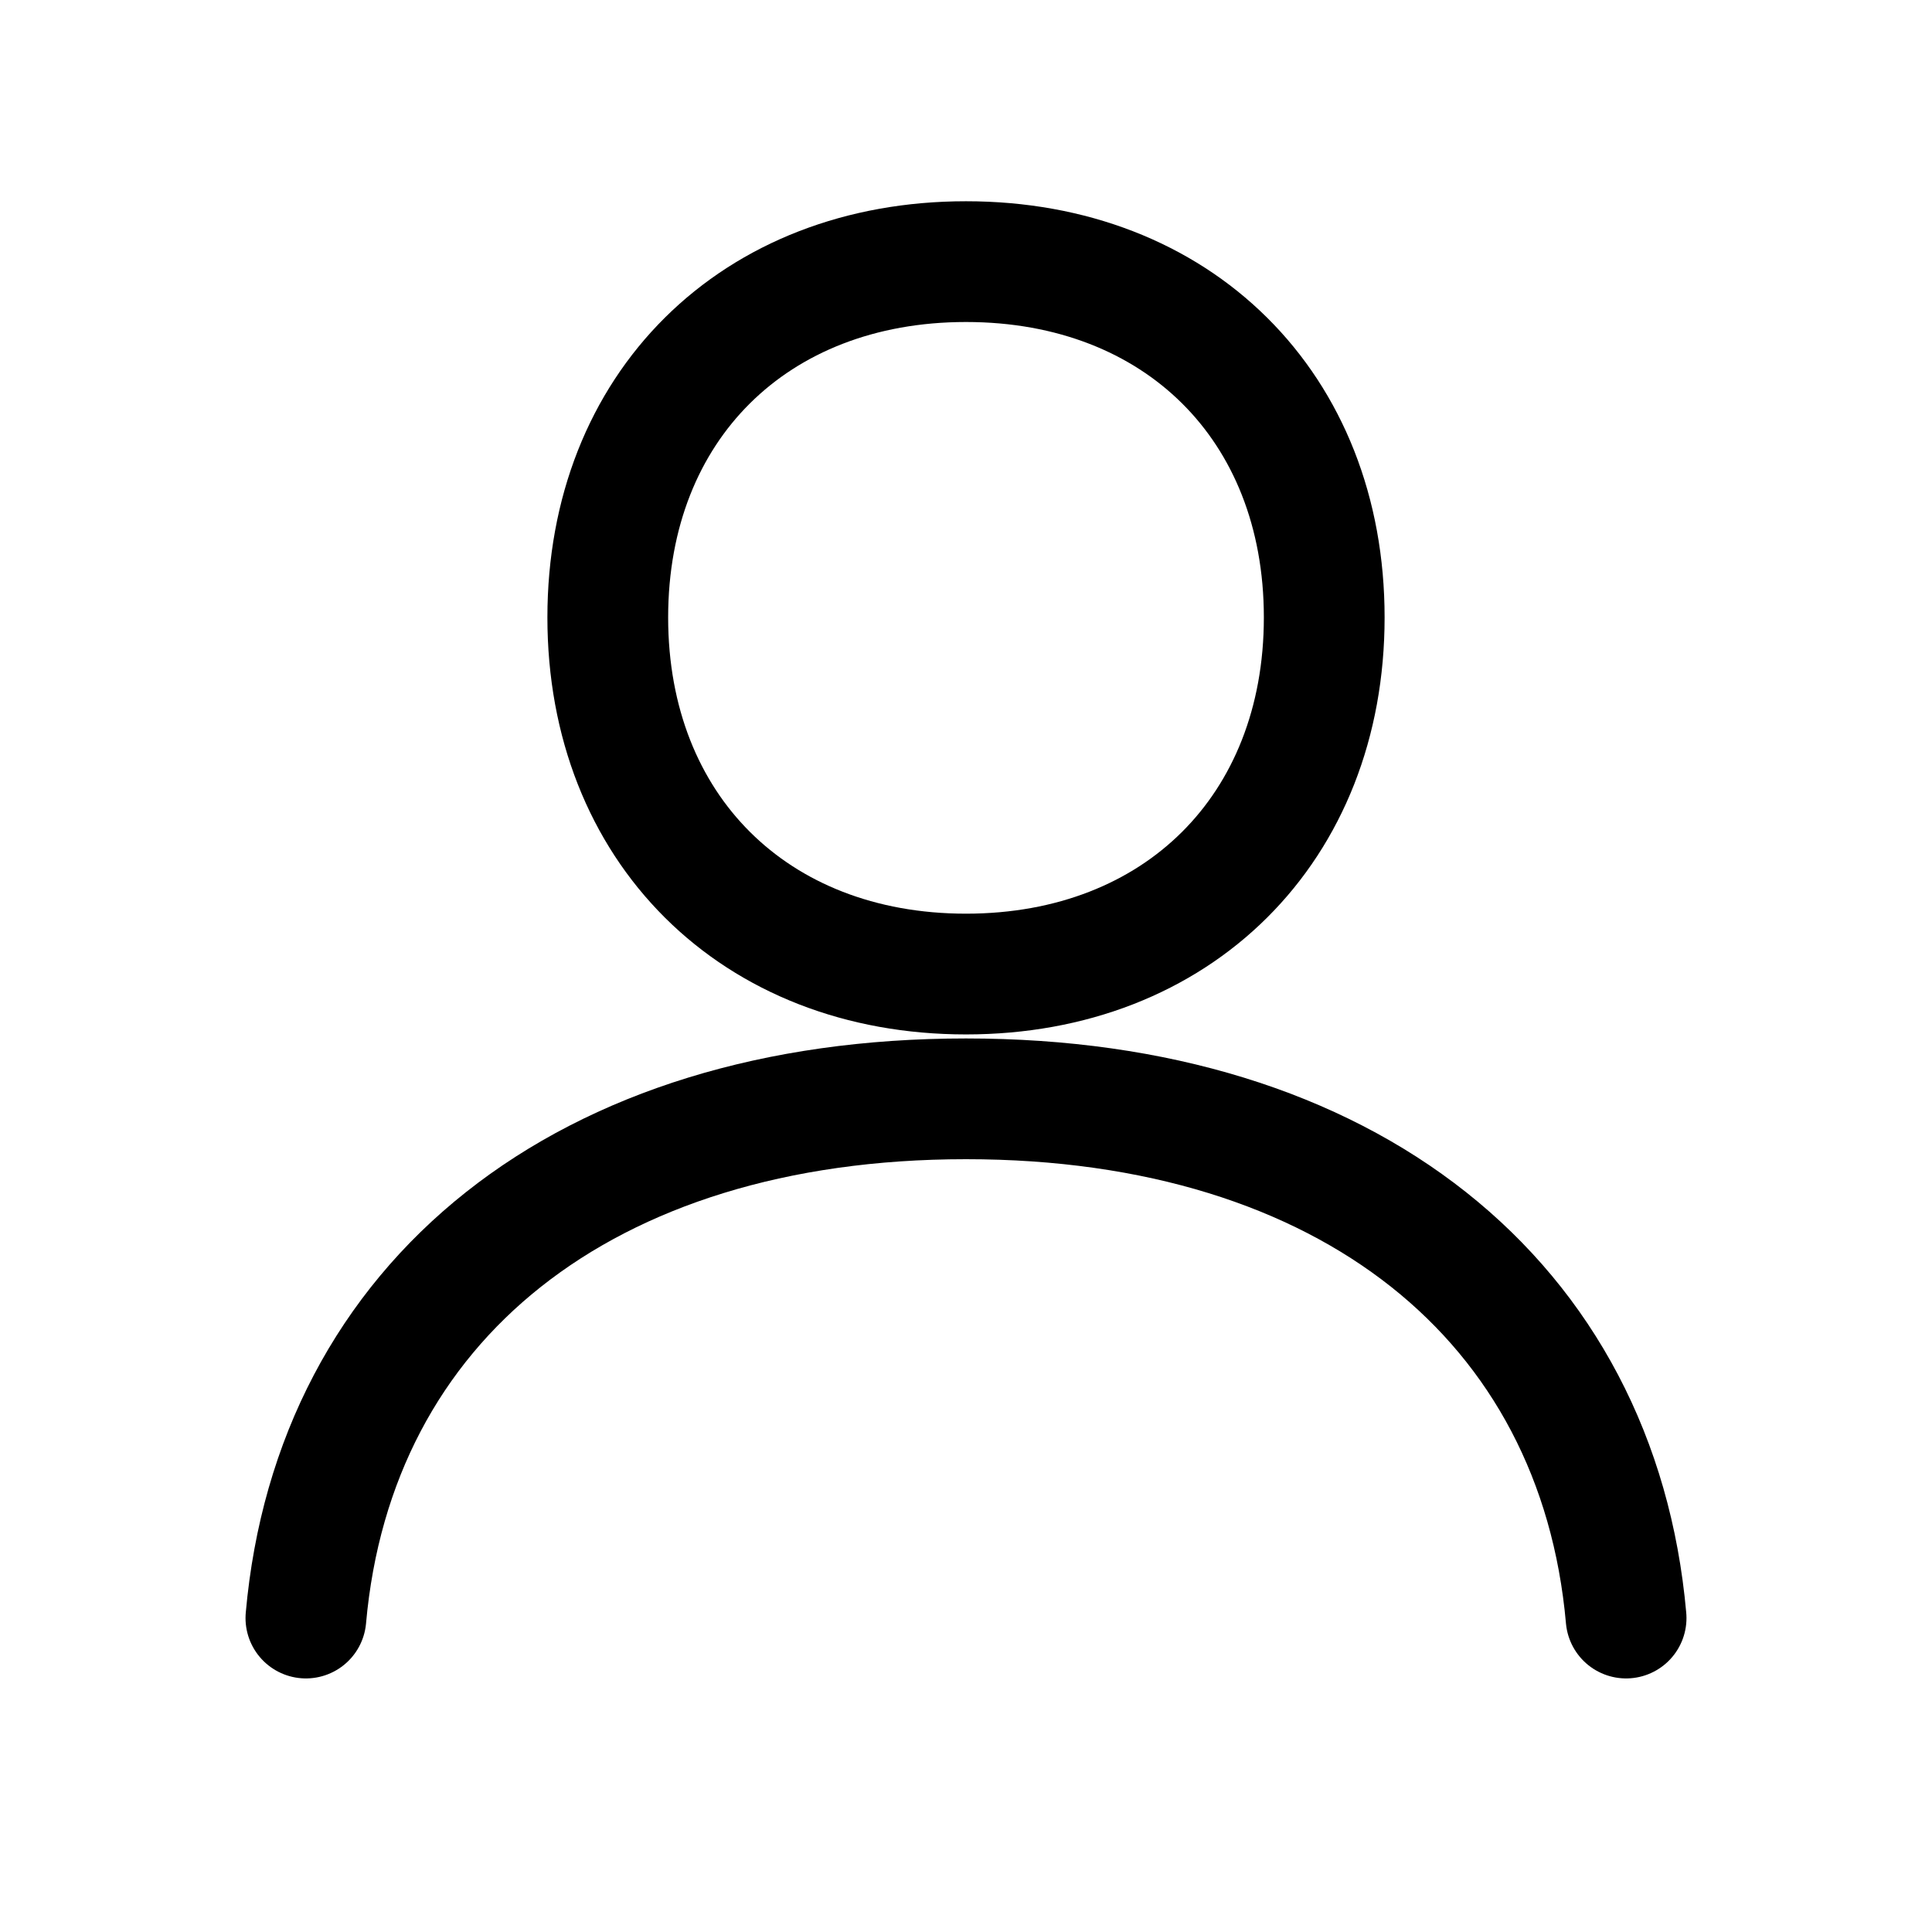
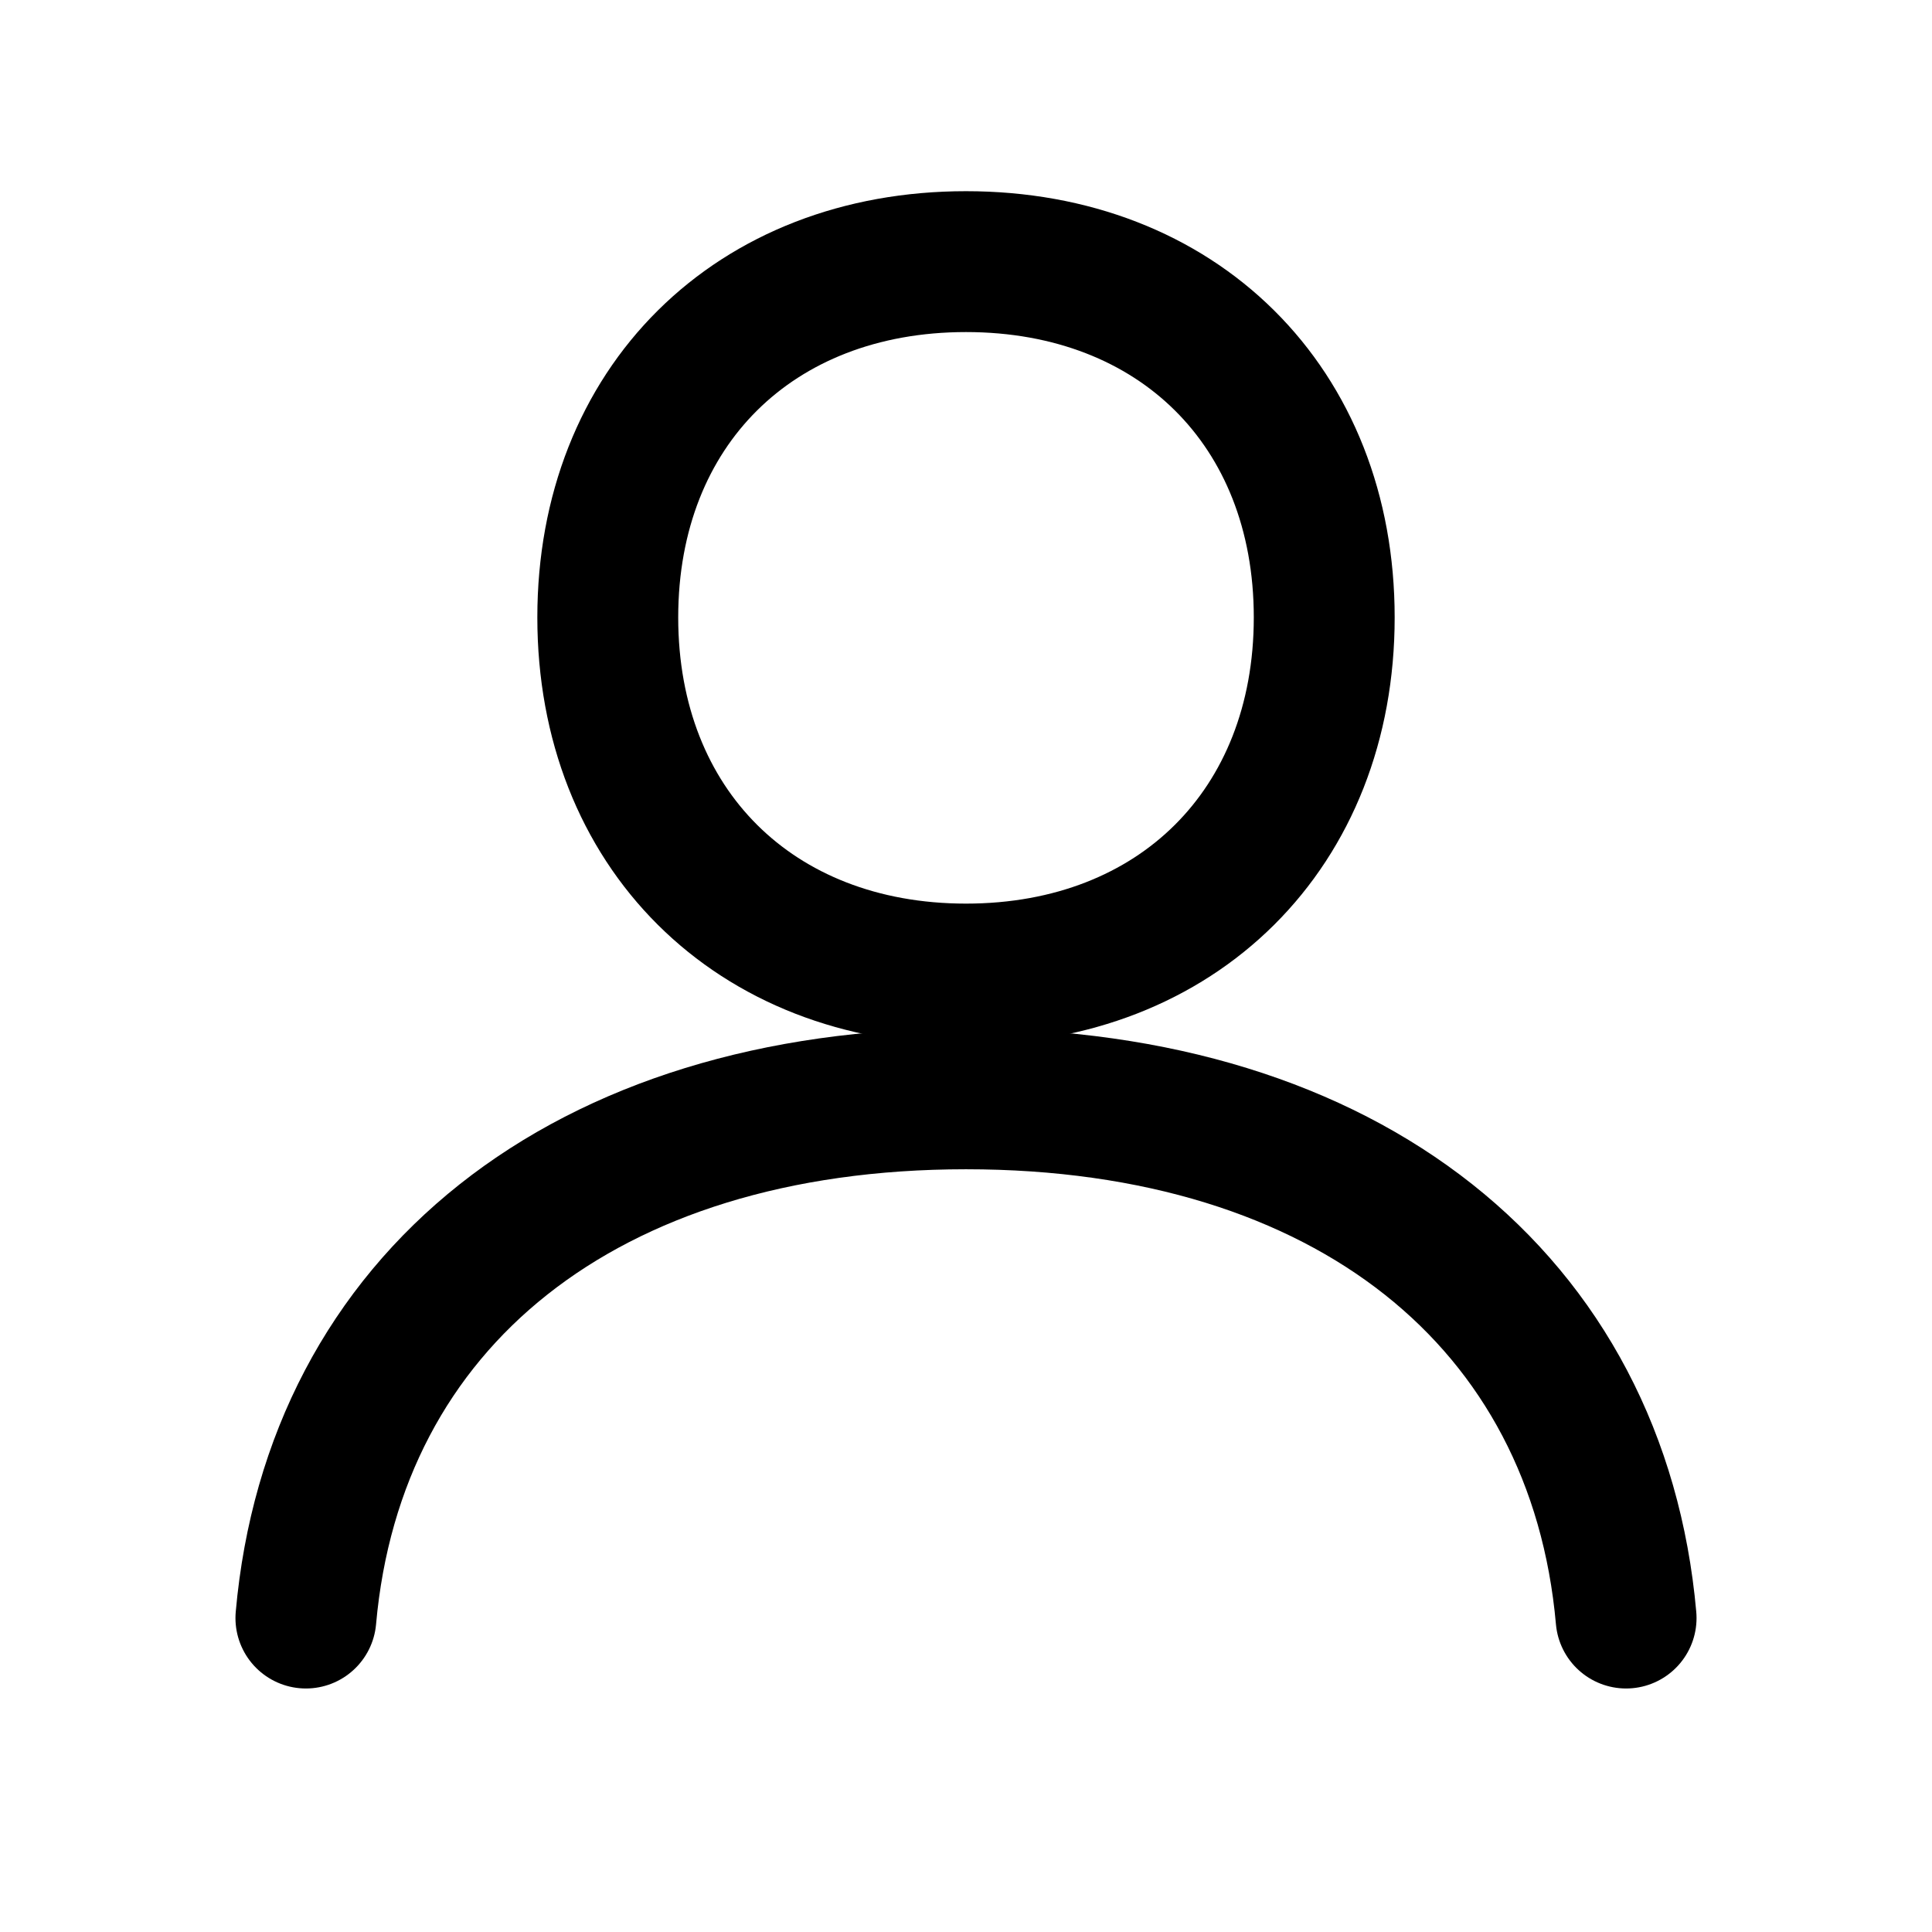
- <svg xmlns="http://www.w3.org/2000/svg" width="24" height="24" viewBox="0 0 24 24" fill="none" stroke="currentColor" stroke-width="1.5" stroke-linecap="round" stroke-linejoin="round">
+ <svg xmlns="http://www.w3.org/2000/svg" width="24" height="24" viewBox="0 0 24 24" fill="none" stroke="currentColor" stroke-width="1.75" stroke-linecap="round" stroke-linejoin="round">
  <path d="M7.55 7.67c0-2.62 1.82-4.42 4.45-4.42s4.45 1.8 4.45 4.42S14.63 12.1 12 12.1s-4.45-1.81-4.45-4.43Z" />
  <path d="M3.8 20.1c.35-3.94 3.46-6.45 8.2-6.45s7.85 2.51 8.2 6.45" />
</svg>
